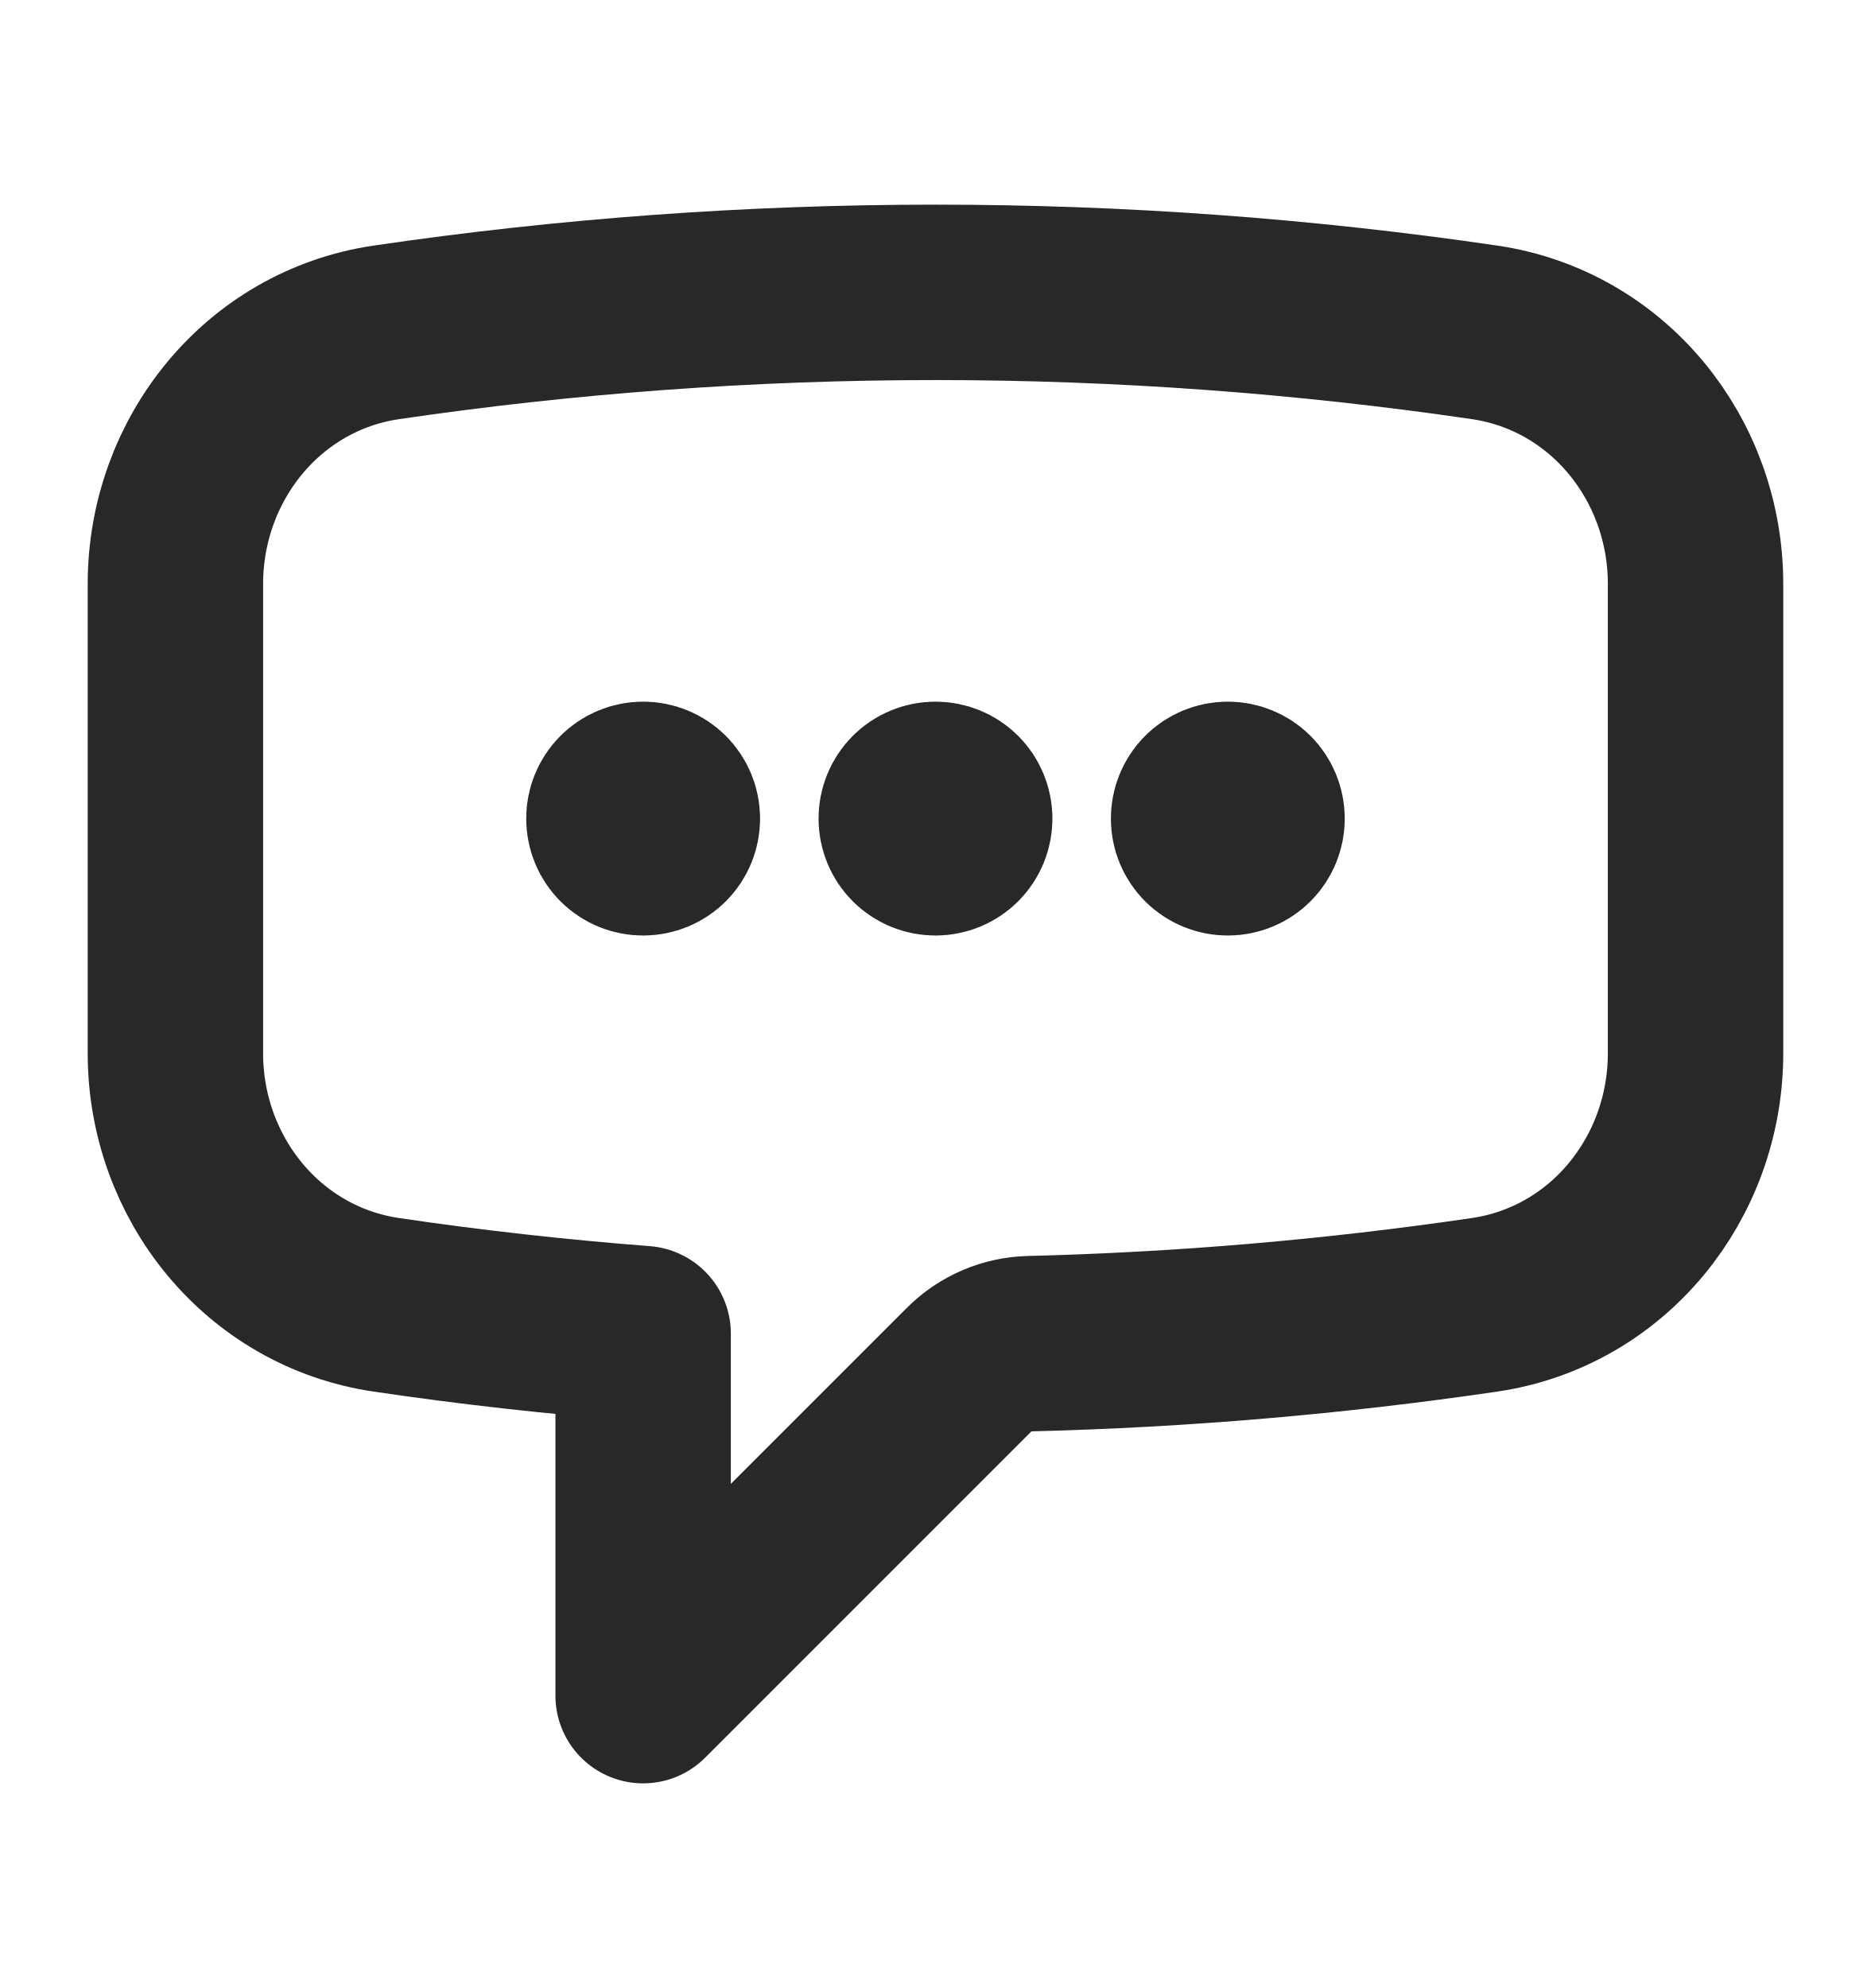
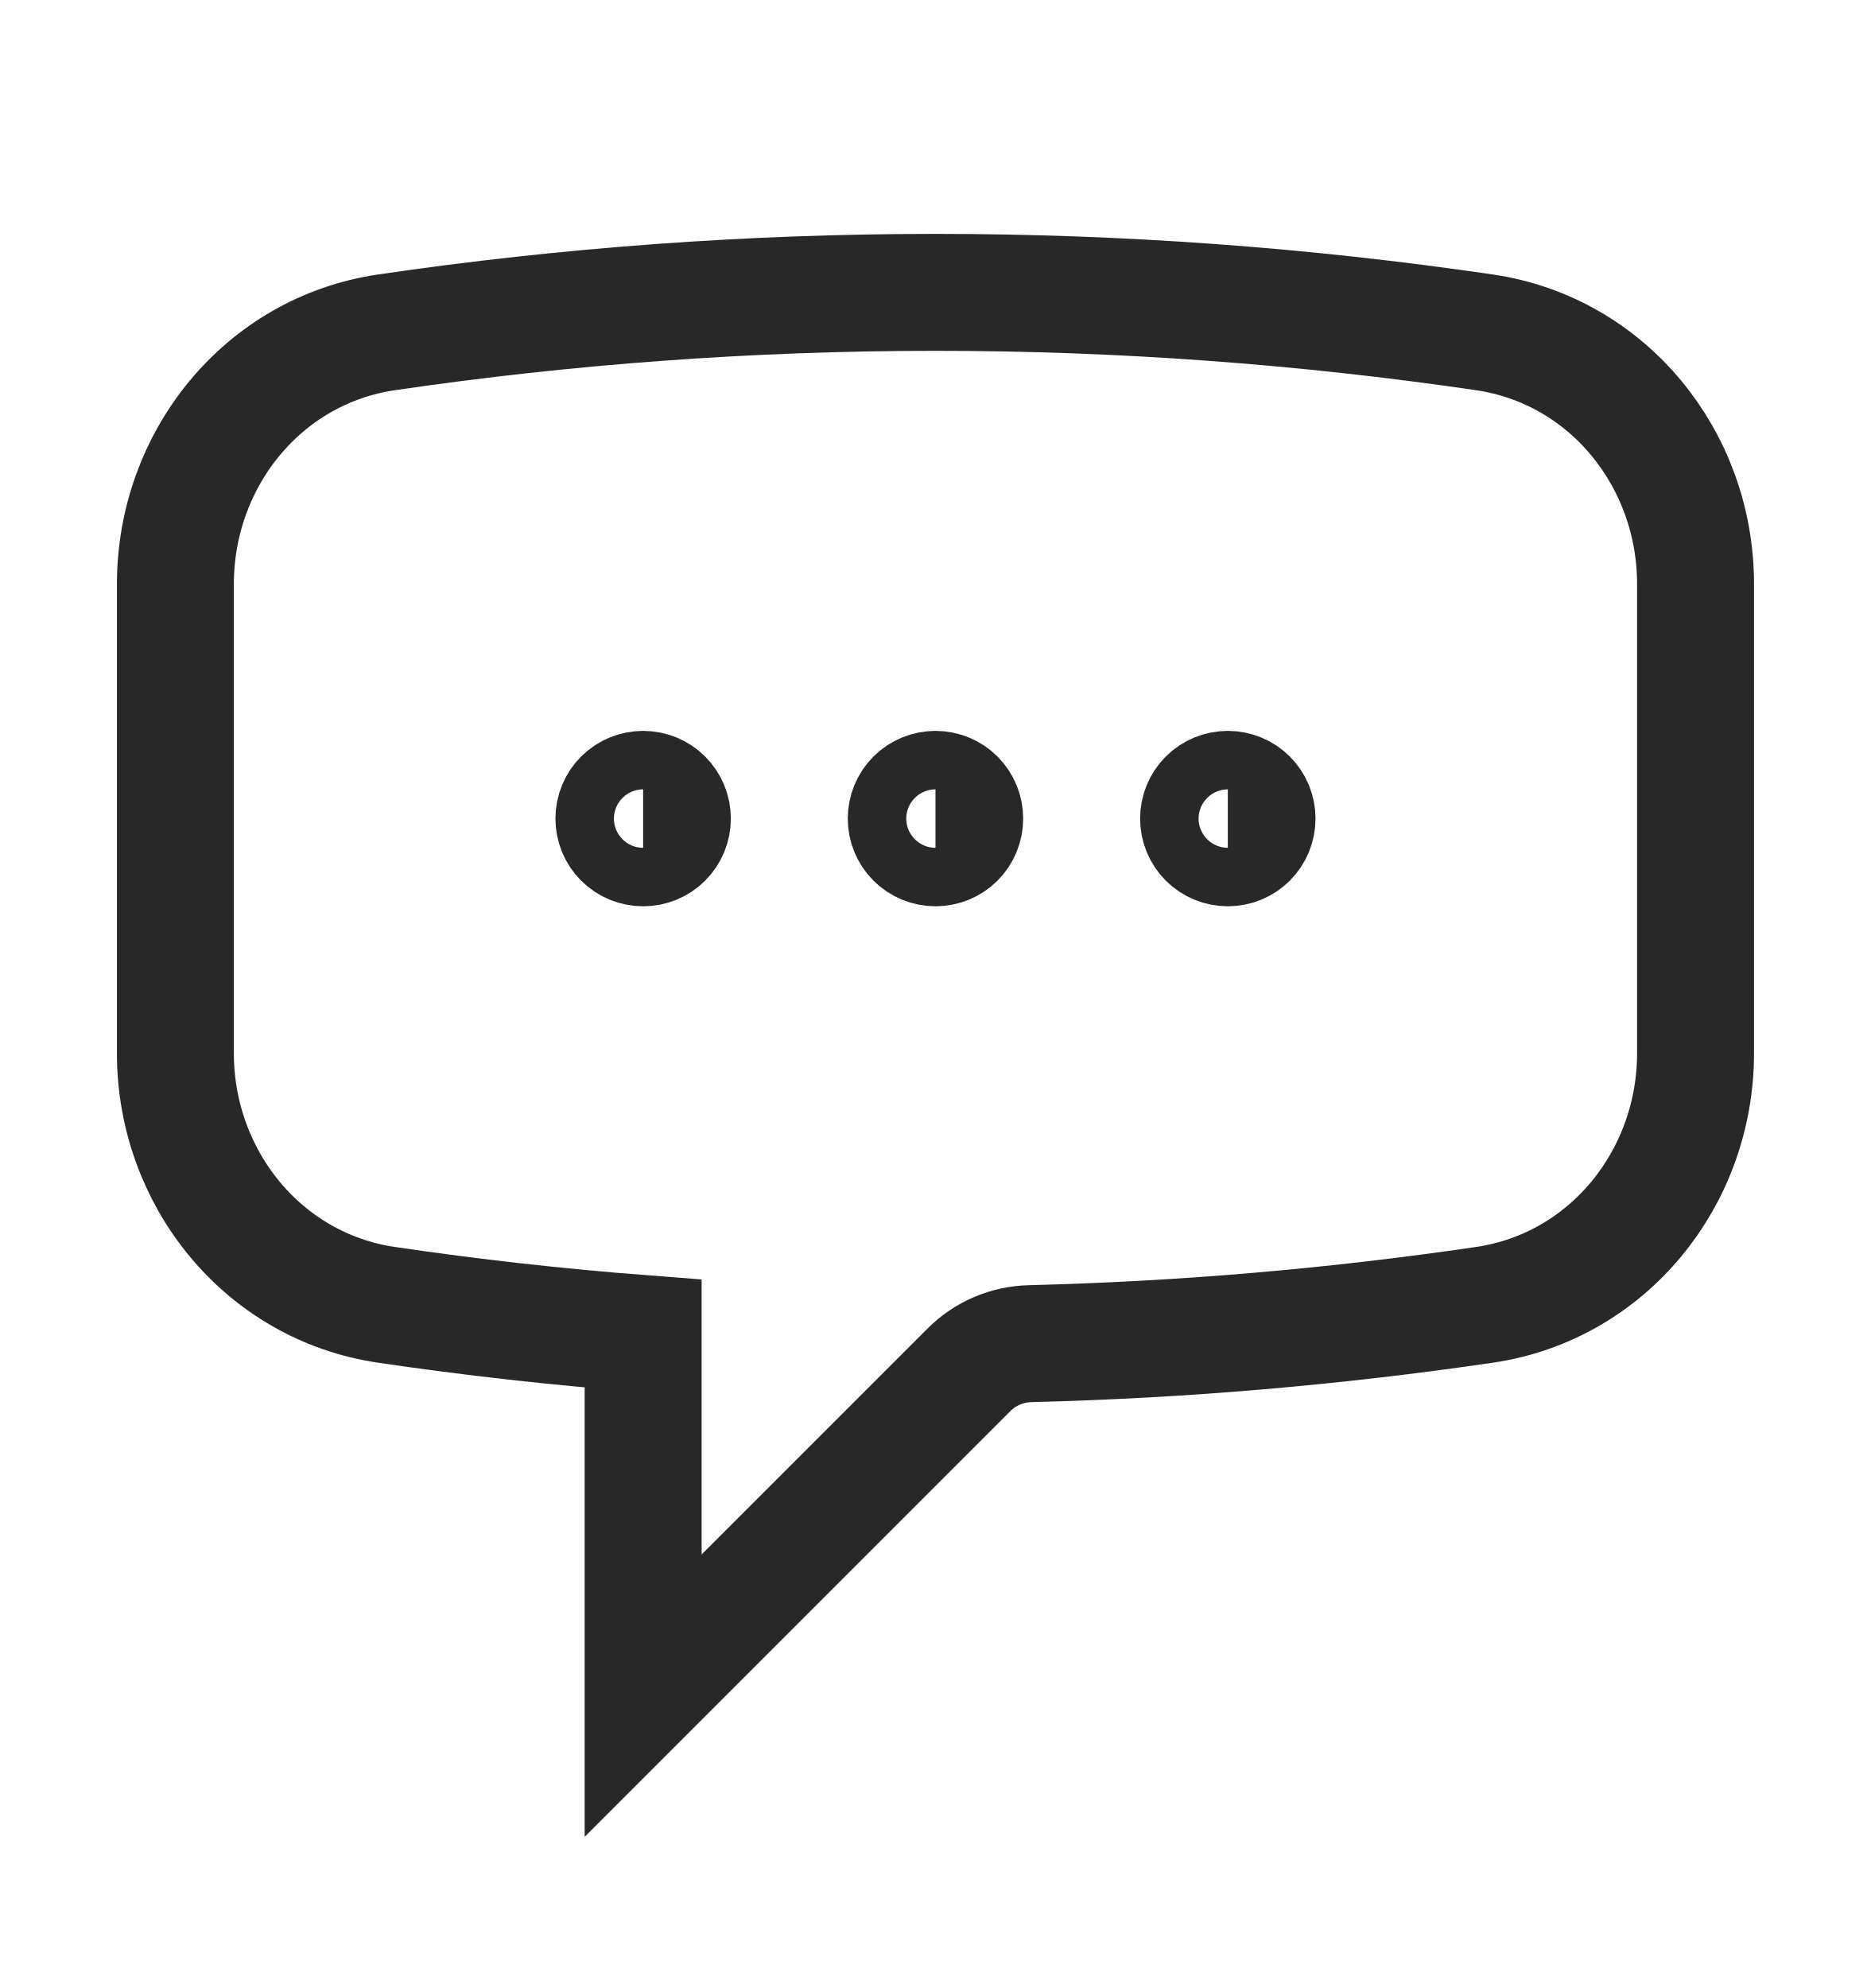
<svg xmlns="http://www.w3.org/2000/svg" width="16" height="17" viewBox="0 0 16 17" fill="none">
-   <path d="M5.75 7C5.75 7.066 5.724 7.13 5.677 7.177C5.63 7.224 5.566 7.25 5.5 7.25C5.434 7.25 5.37 7.224 5.323 7.177C5.276 7.13 5.25 7.066 5.25 7C5.25 6.934 5.276 6.87 5.323 6.823C5.37 6.776 5.434 6.75 5.5 6.75C5.566 6.75 5.63 6.776 5.677 6.823C5.724 6.87 5.75 6.934 5.75 7ZM5.75 7H5.5M8.25 7C8.25 7.066 8.224 7.13 8.177 7.177C8.13 7.224 8.066 7.25 8 7.25C7.934 7.25 7.87 7.224 7.823 7.177C7.776 7.13 7.75 7.066 7.75 7C7.75 6.934 7.776 6.87 7.823 6.823C7.87 6.776 7.934 6.75 8 6.75C8.066 6.75 8.13 6.776 8.177 6.823C8.224 6.87 8.25 6.934 8.25 7ZM8.25 7H8M10.75 7C10.75 7.066 10.724 7.13 10.677 7.177C10.63 7.224 10.566 7.25 10.5 7.25C10.434 7.25 10.37 7.224 10.323 7.177C10.276 7.13 10.25 7.066 10.25 7C10.25 6.934 10.276 6.87 10.323 6.823C10.37 6.776 10.434 6.75 10.5 6.75C10.566 6.75 10.63 6.776 10.677 6.823C10.724 6.87 10.75 6.934 10.75 7ZM10.75 7H10.5M1.5 9.007C1.5 10.073 2.249 11.003 3.305 11.158C4.029 11.265 4.761 11.347 5.5 11.404V14.5L8.289 11.711C8.427 11.574 8.613 11.495 8.808 11.49C10.109 11.458 11.407 11.347 12.695 11.158C13.751 11.003 14.5 10.074 14.5 9.006V4.994C14.5 3.926 13.751 2.997 12.695 2.842C11.141 2.614 9.571 2.5 8 2.5C6.405 2.5 4.837 2.617 3.305 2.842C2.249 2.997 1.5 3.927 1.5 4.994V9.006V9.007Z" stroke="#282828" stroke-width="1.5" stroke-linecap="round" stroke-linejoin="round" />
+   <path d="M5.75 7C5.75 7.066 5.724 7.13 5.677 7.177C5.63 7.224 5.566 7.25 5.5 7.25C5.434 7.25 5.37 7.224 5.323 7.177C5.276 7.13 5.25 7.066 5.25 7C5.25 6.934 5.276 6.87 5.323 6.823C5.37 6.776 5.434 6.75 5.5 6.75C5.566 6.75 5.63 6.776 5.677 6.823C5.724 6.87 5.75 6.934 5.75 7ZM5.75 7H5.5M8.25 7C8.25 7.066 8.224 7.13 8.177 7.177C8.13 7.224 8.066 7.25 8 7.25C7.934 7.25 7.87 7.224 7.823 7.177C7.776 7.13 7.75 7.066 7.75 7C7.75 6.934 7.776 6.87 7.823 6.823C7.87 6.776 7.934 6.75 8 6.75C8.066 6.75 8.13 6.776 8.177 6.823C8.224 6.87 8.25 6.934 8.25 7ZM8.25 7H8M10.75 7C10.75 7.066 10.724 7.13 10.677 7.177C10.63 7.224 10.566 7.25 10.5 7.25C10.434 7.25 10.37 7.224 10.323 7.177C10.276 7.13 10.25 7.066 10.25 7C10.25 6.934 10.276 6.87 10.323 6.823C10.37 6.776 10.434 6.75 10.5 6.75C10.566 6.75 10.63 6.776 10.677 6.823C10.724 6.87 10.75 6.934 10.75 7ZM10.75 7H10.5M1.5 9.007C1.5 10.073 2.249 11.003 3.305 11.158C4.029 11.265 4.761 11.347 5.5 11.404V14.5L8.289 11.711C8.427 11.574 8.613 11.495 8.808 11.49C10.109 11.458 11.407 11.347 12.695 11.158C13.751 11.003 14.5 10.074 14.5 9.006V4.994C14.5 3.926 13.751 2.997 12.695 2.842C11.141 2.614 9.571 2.5 8 2.5C6.405 2.5 4.837 2.617 3.305 2.842C2.249 2.997 1.5 3.927 1.5 4.994V9.006V9.007Z" stroke="#282828" strokeWidth="1.5" strokeLinecap="round" strokeLinejoin="round" />
</svg>
